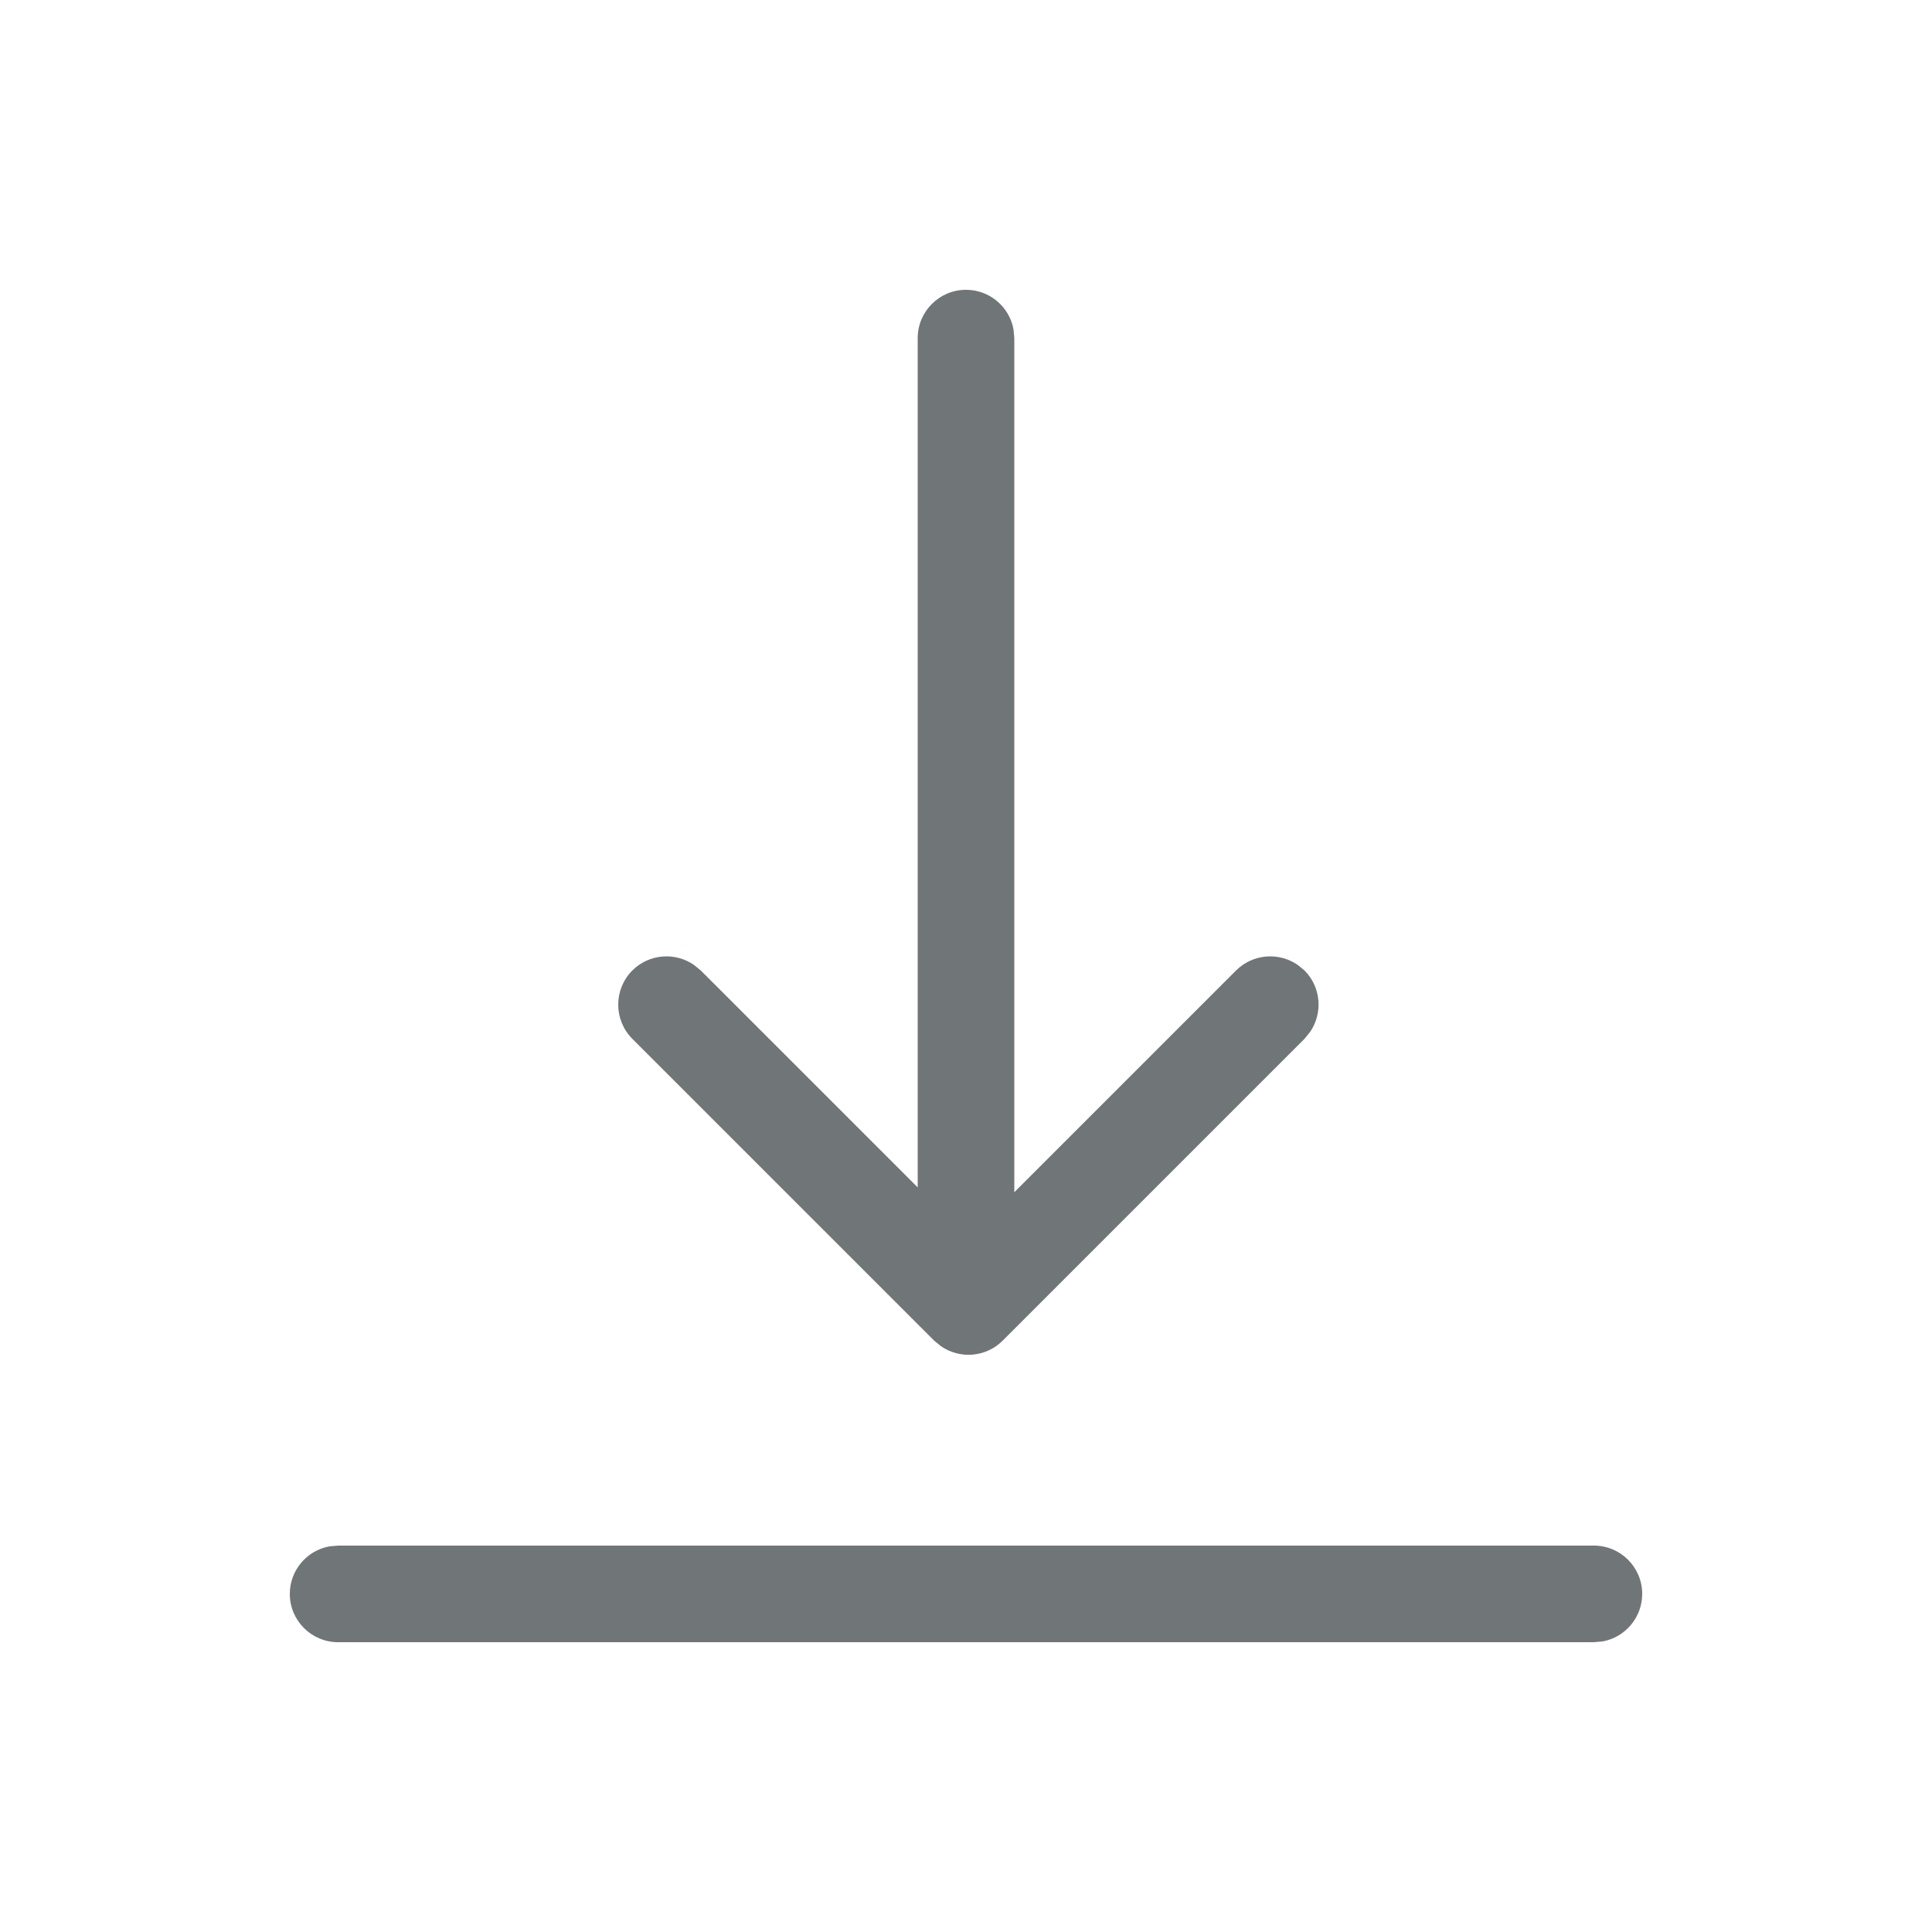
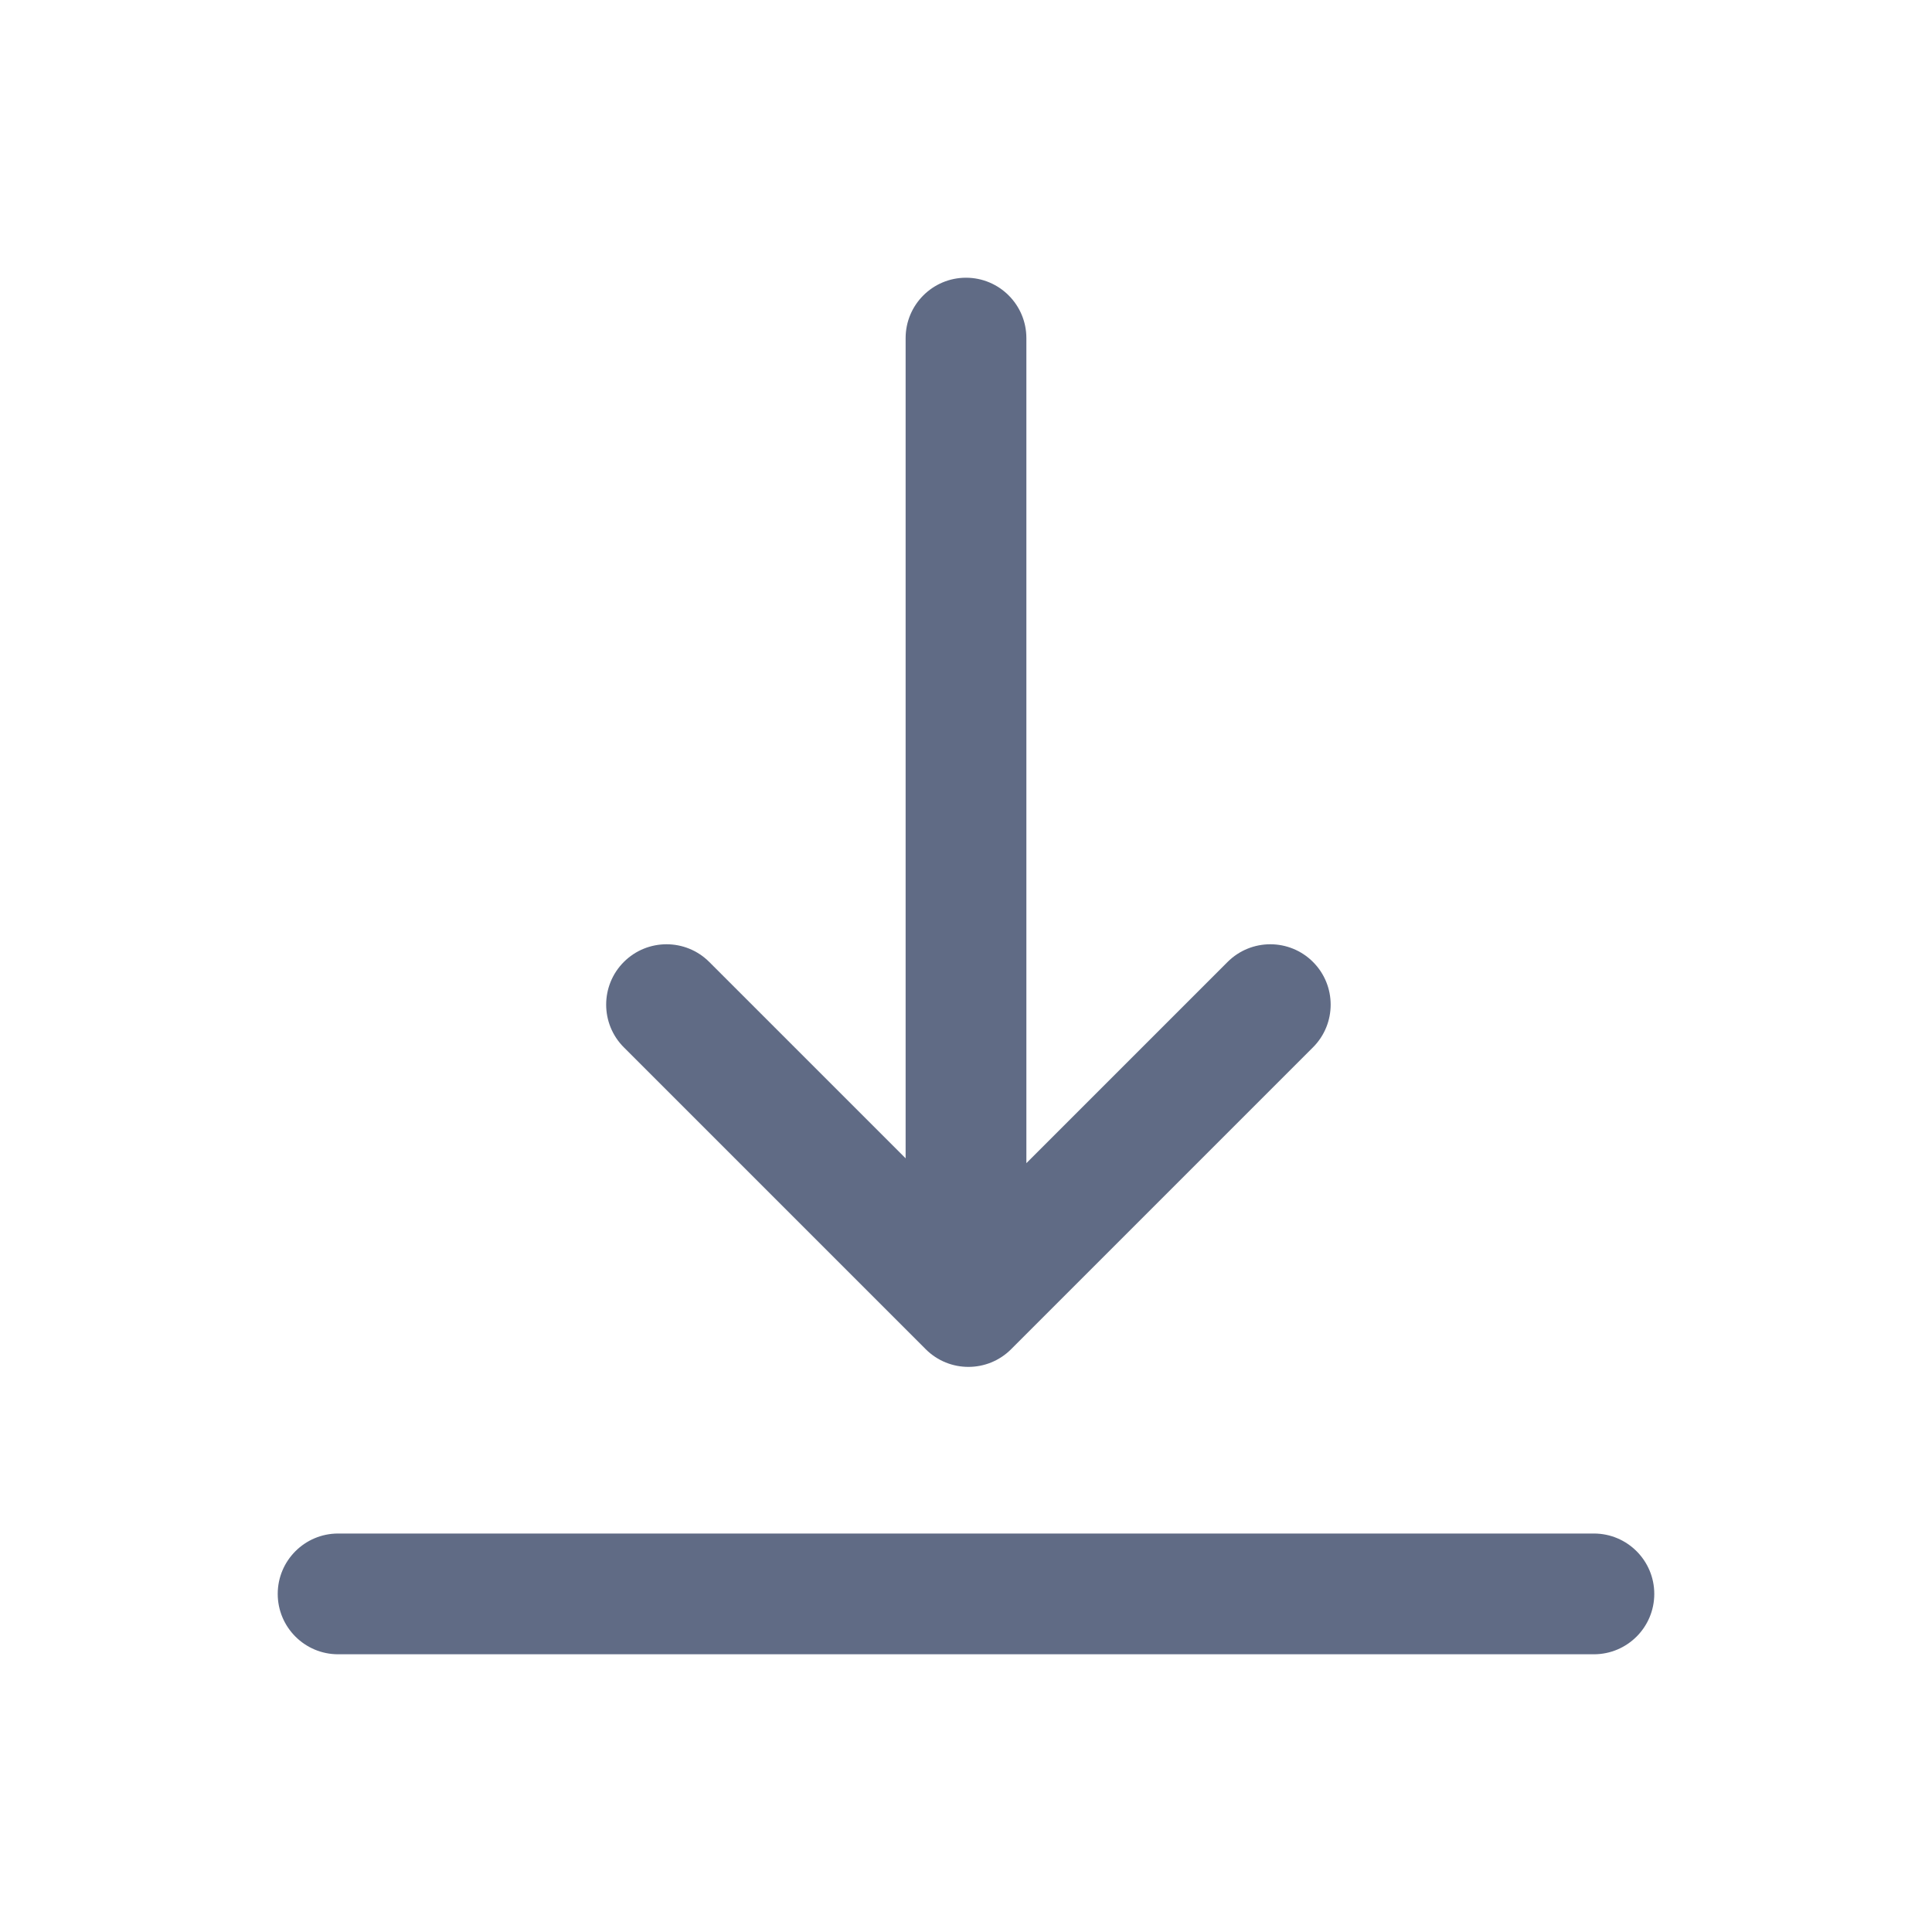
- <svg xmlns="http://www.w3.org/2000/svg" width="20" height="20" viewBox="0 0 20 20">
-   <path fill="#707578" fill-rule="evenodd" d="M16.5,16 C16.776,16 17,16.224 17,16.5 C17,16.745 16.823,16.95 16.59,16.992 L16.5,17 L3.5,17 C3.224,17 3,16.776 3,16.5 C3,16.255 3.177,16.05 3.41,16.008 L3.5,16 L16.5,16 Z M10,3 C10.245,3 10.45,3.177 10.492,3.41 L10.5,3.5 L10.5,12.342 L12.796,10.046 C12.97,9.873 13.239,9.854 13.434,9.989 L13.504,10.046 C13.677,10.22 13.696,10.489 13.561,10.684 L13.504,10.754 L10.379,13.879 C10.205,14.052 9.936,14.071 9.741,13.936 L9.671,13.879 L6.546,10.754 C6.351,10.558 6.351,10.242 6.546,10.046 C6.72,9.873 6.989,9.854 7.184,9.989 L7.254,10.046 L9.5,12.292 L9.5,3.5 C9.5,3.224 9.724,3 10,3 Z" />
+ <svg xmlns="http://www.w3.org/2000/svg" width="20" height="20" viewBox="0 0 20 20" fill="none">
+   <path fill-rule="evenodd" clip-rule="evenodd" d="M10.625 3.5C10.625 3.155 10.345 2.875 10 2.875C9.655 2.875 9.375 3.155 9.375 3.5V11.991L7.342 9.958C7.098 9.714 6.702 9.714 6.458 9.958C6.214 10.202 6.214 10.598 6.458 10.842L9.583 13.967C9.827 14.211 10.223 14.211 10.467 13.967L13.592 10.842C13.836 10.598 13.836 10.202 13.592 9.958C13.348 9.714 12.952 9.714 12.708 9.958L10.625 12.041V3.5ZM2.875 16.5C2.875 16.155 3.155 15.875 3.5 15.875H16.5C16.845 15.875 17.125 16.155 17.125 16.5C17.125 16.845 16.845 17.125 16.5 17.125H3.5C3.155 17.125 2.875 16.845 2.875 16.5Z" fill="#606B85" />
</svg>
